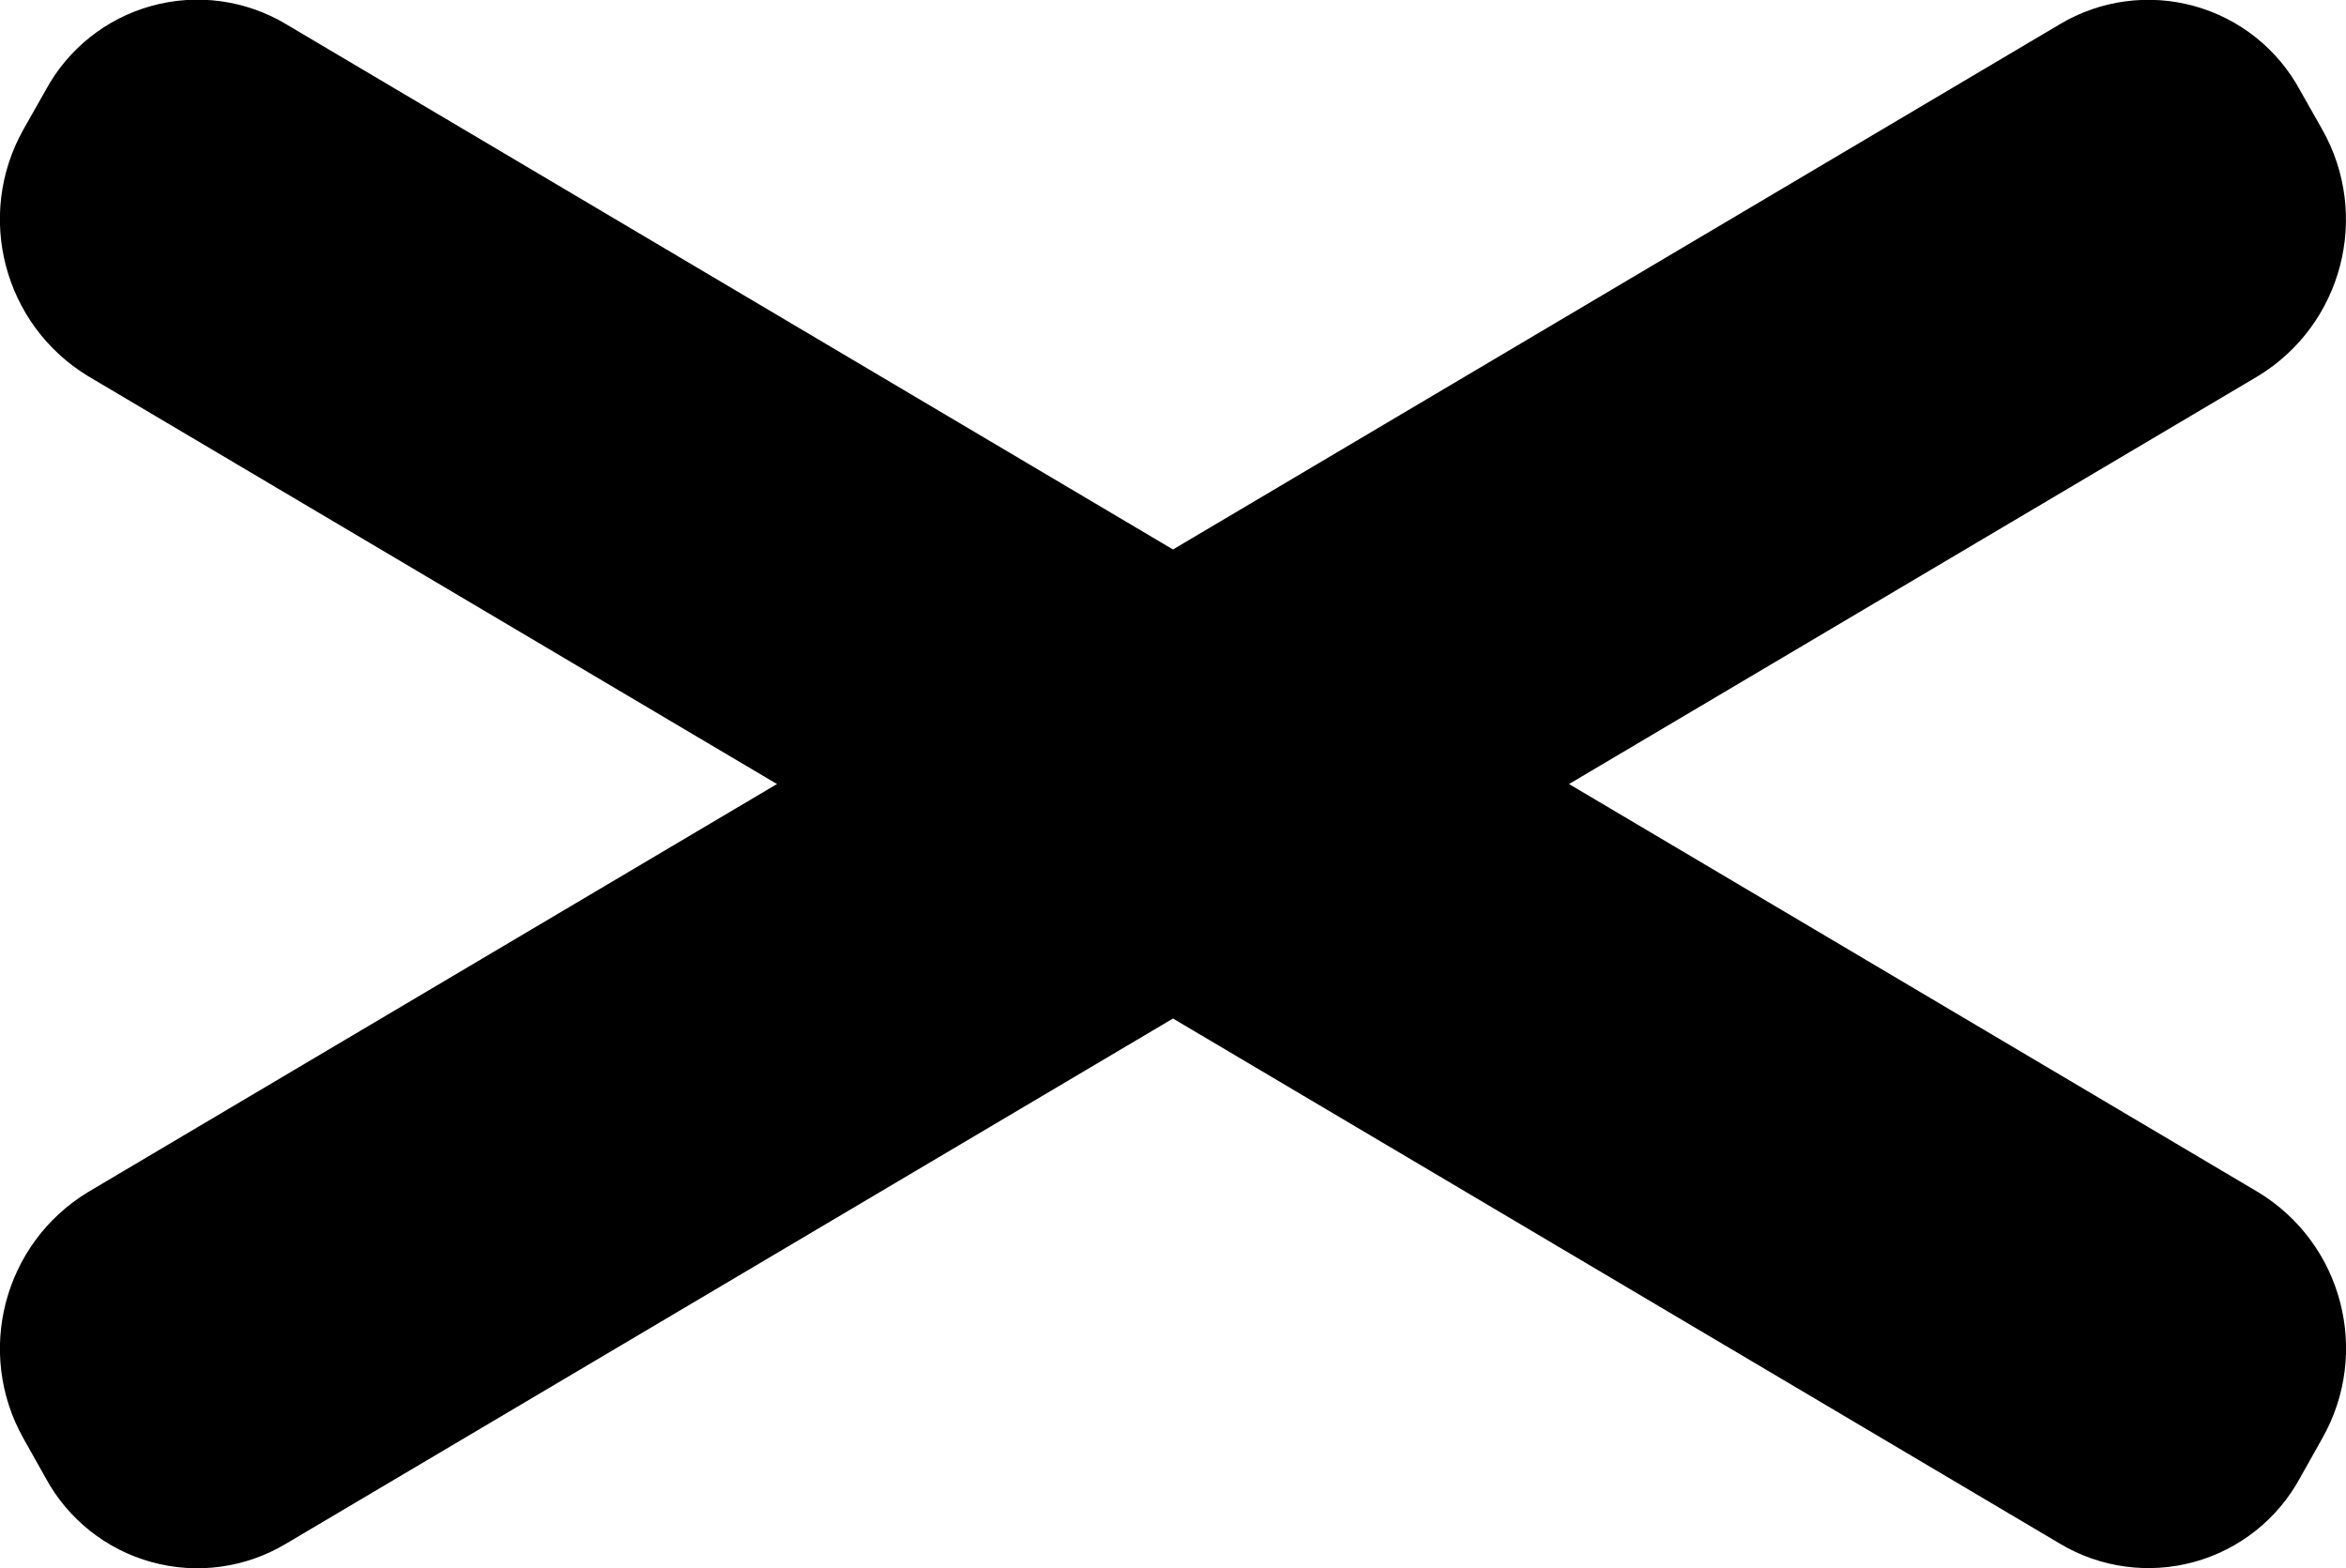
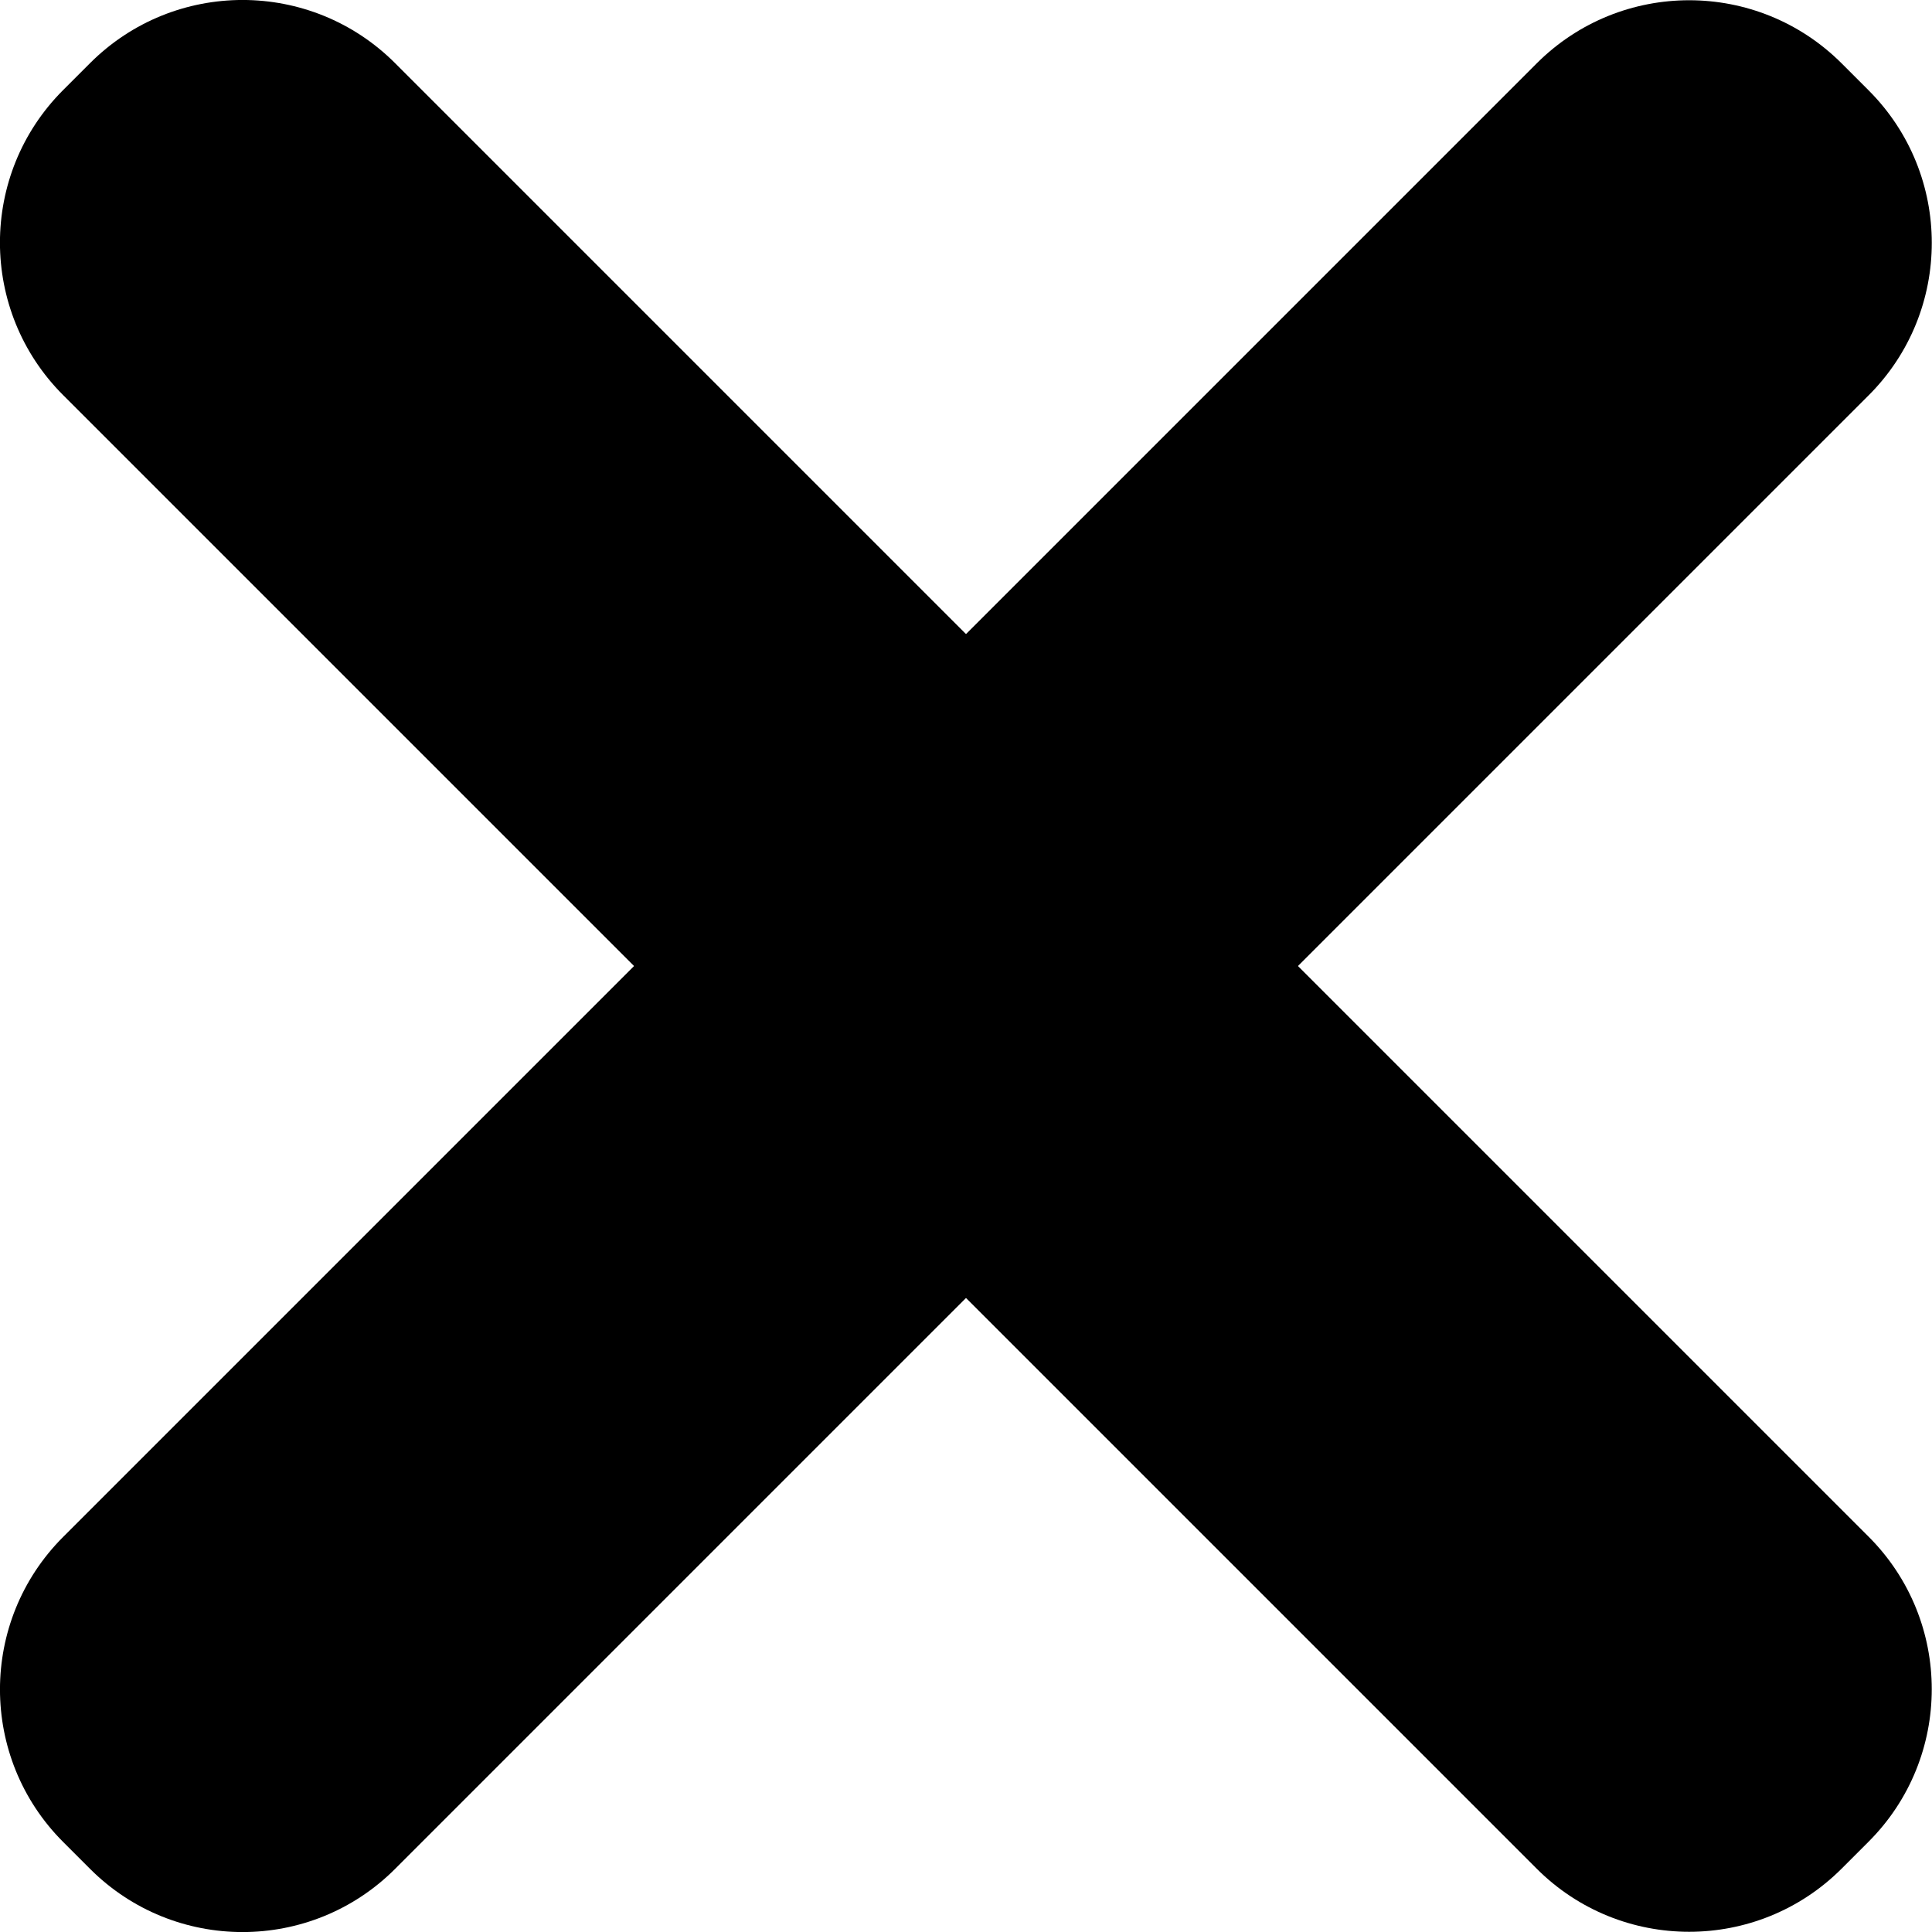
- <svg xmlns="http://www.w3.org/2000/svg" viewBox="0 0 67.99 45.44">
+ <svg xmlns="http://www.w3.org/2000/svg" viewBox="0 0 45.68 45.68">
  <g id="Layer_2" data-name="Layer 2">
    <g id="Layer_1-2" data-name="Layer 1">
-       <path d="M59.7,44.74,2.55,10.9A5.32,5.32,0,0,1,.68,3.75l.64-1.13A5,5,0,0,1,8.29.7L65.44,34.55a5.29,5.29,0,0,1,1.86,7.14l-.64,1.14A5,5,0,0,1,59.7,44.74Z" />
-       <path d="M8.29,44.74,65.44,10.9A5.31,5.31,0,0,0,67.3,3.75l-.64-1.13A5,5,0,0,0,59.7.7L2.55,34.55A5.31,5.31,0,0,0,.68,41.69l.64,1.14A5,5,0,0,0,8.29,44.74Z" />
+       <rect x="-6.9" y="17.29" width="59.47" height="11.1" rx="5.1" transform="translate(22.84 -9.46) rotate(45)" />
+       <rect x="-6.9" y="17.29" width="59.47" height="11.1" rx="5.1" transform="translate(-9.46 22.84) rotate(-45)" />
    </g>
  </g>
</svg>
